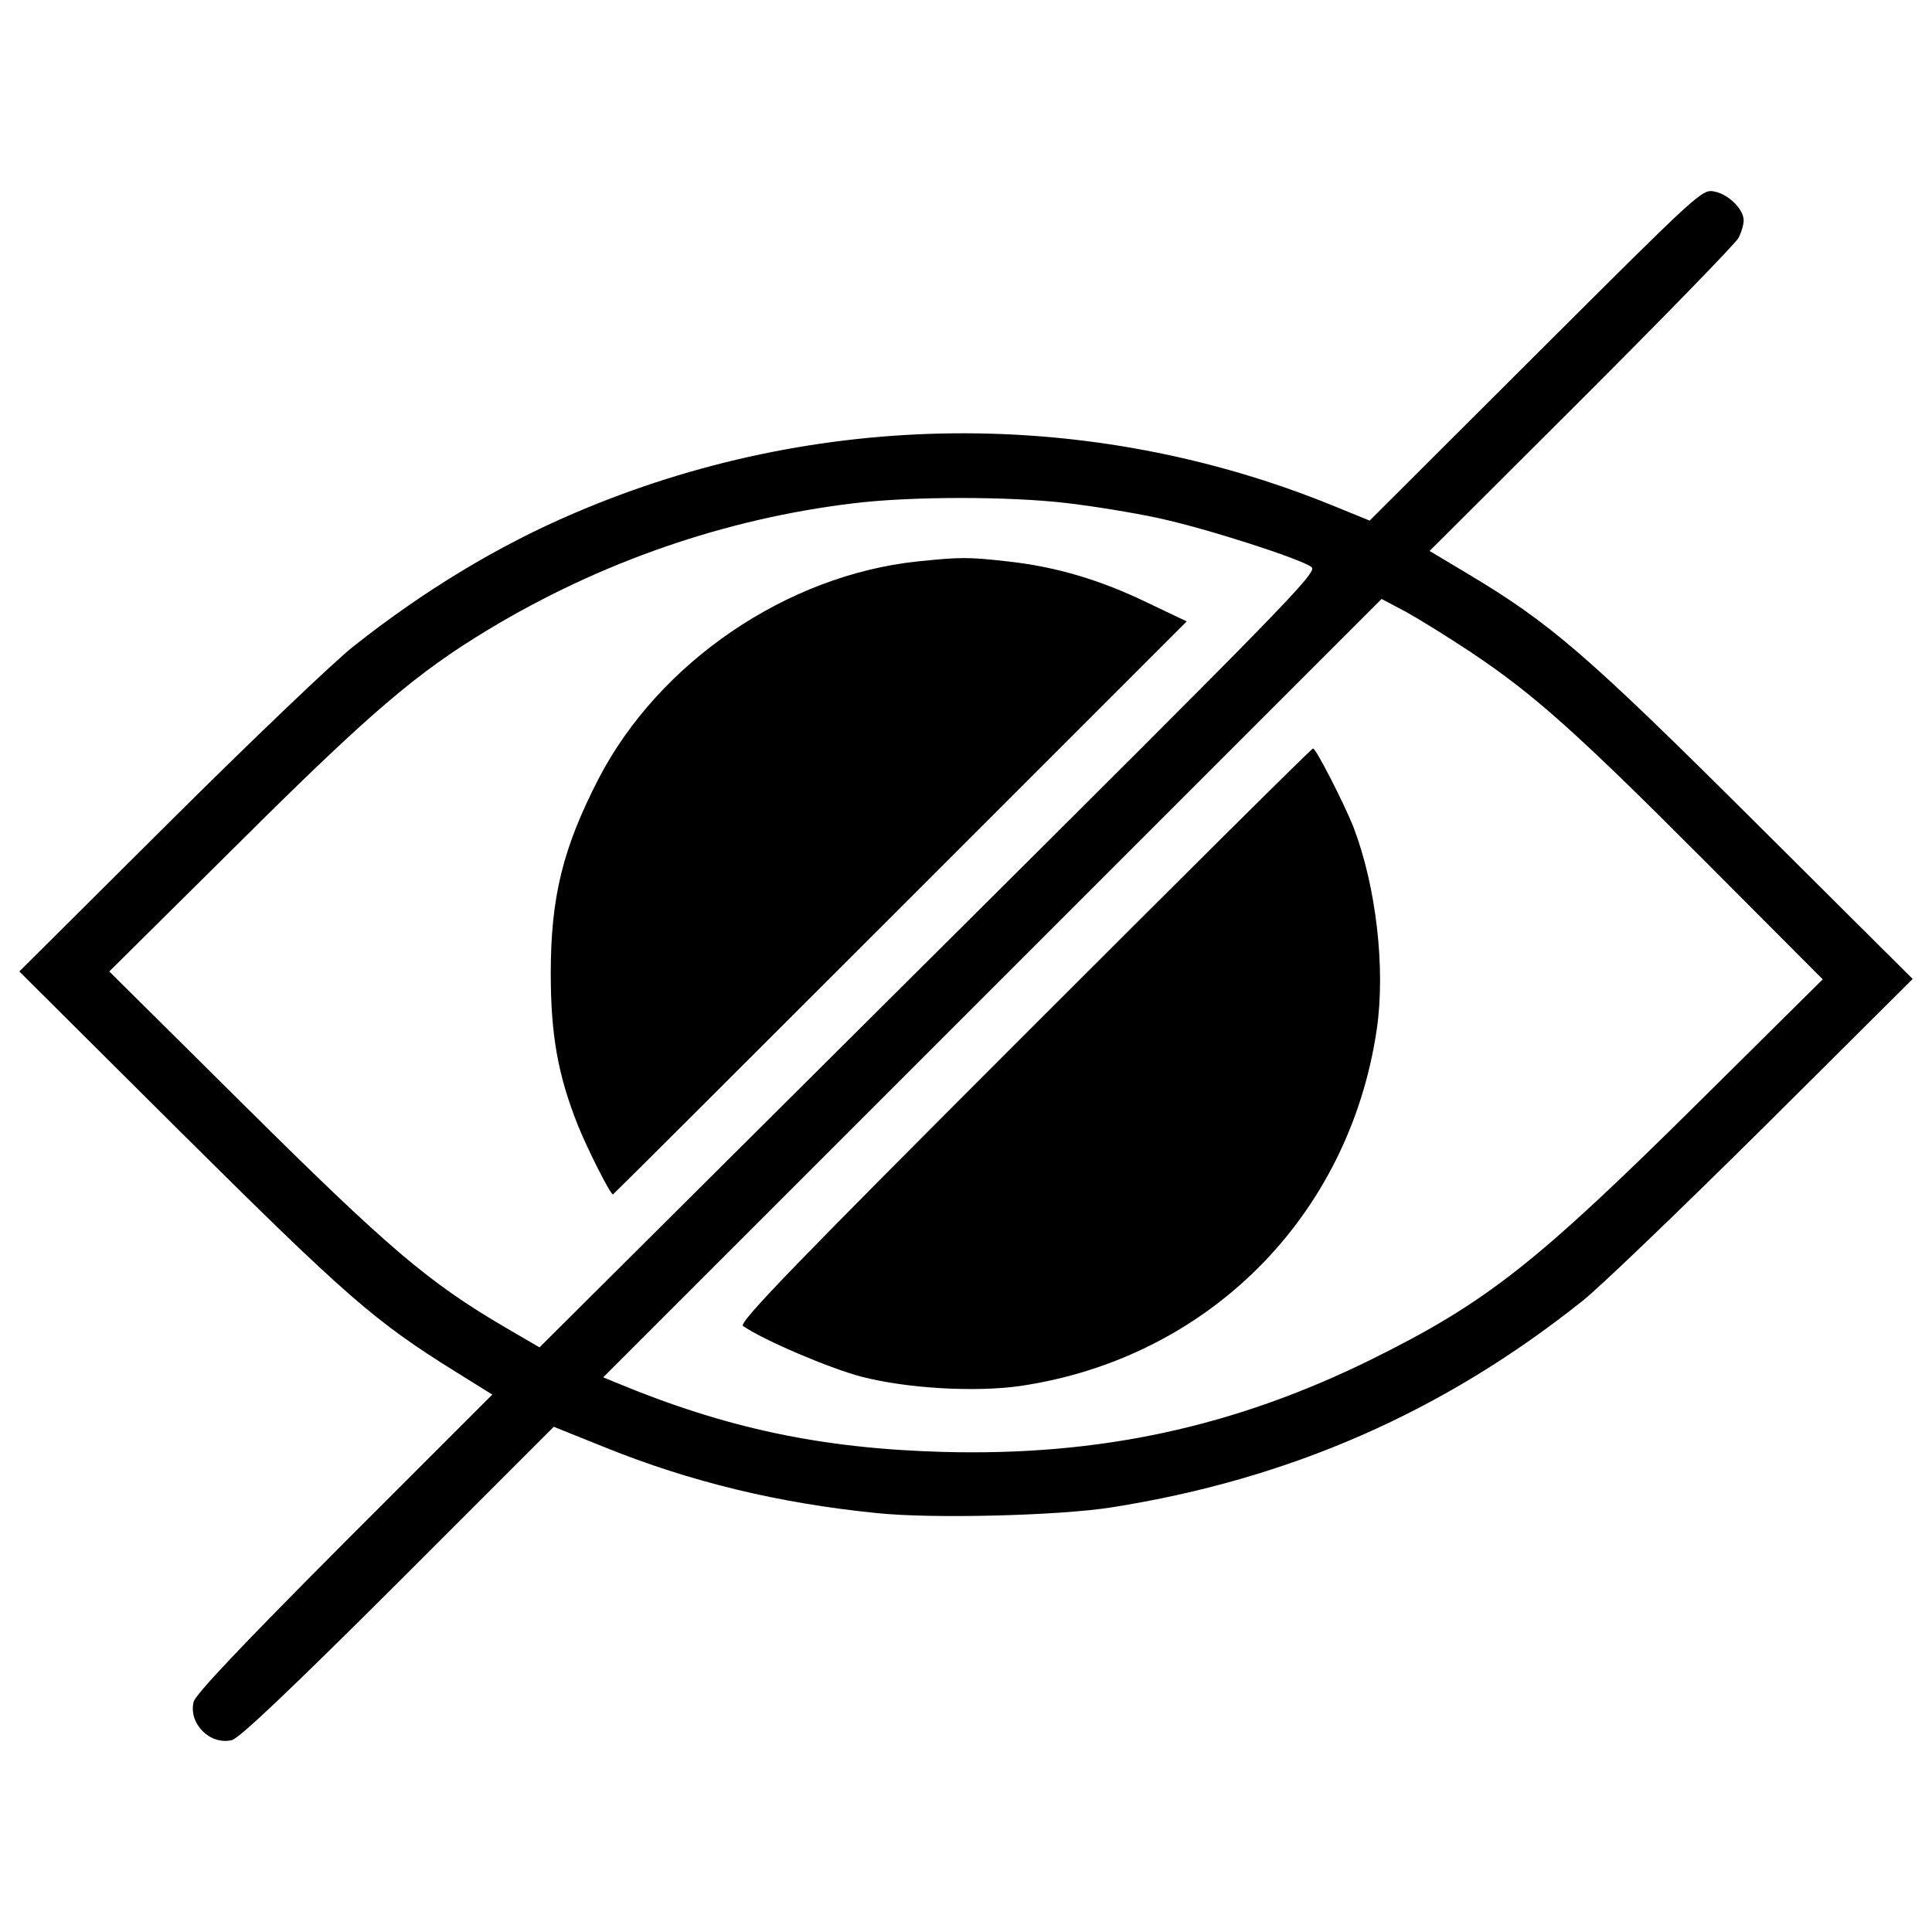
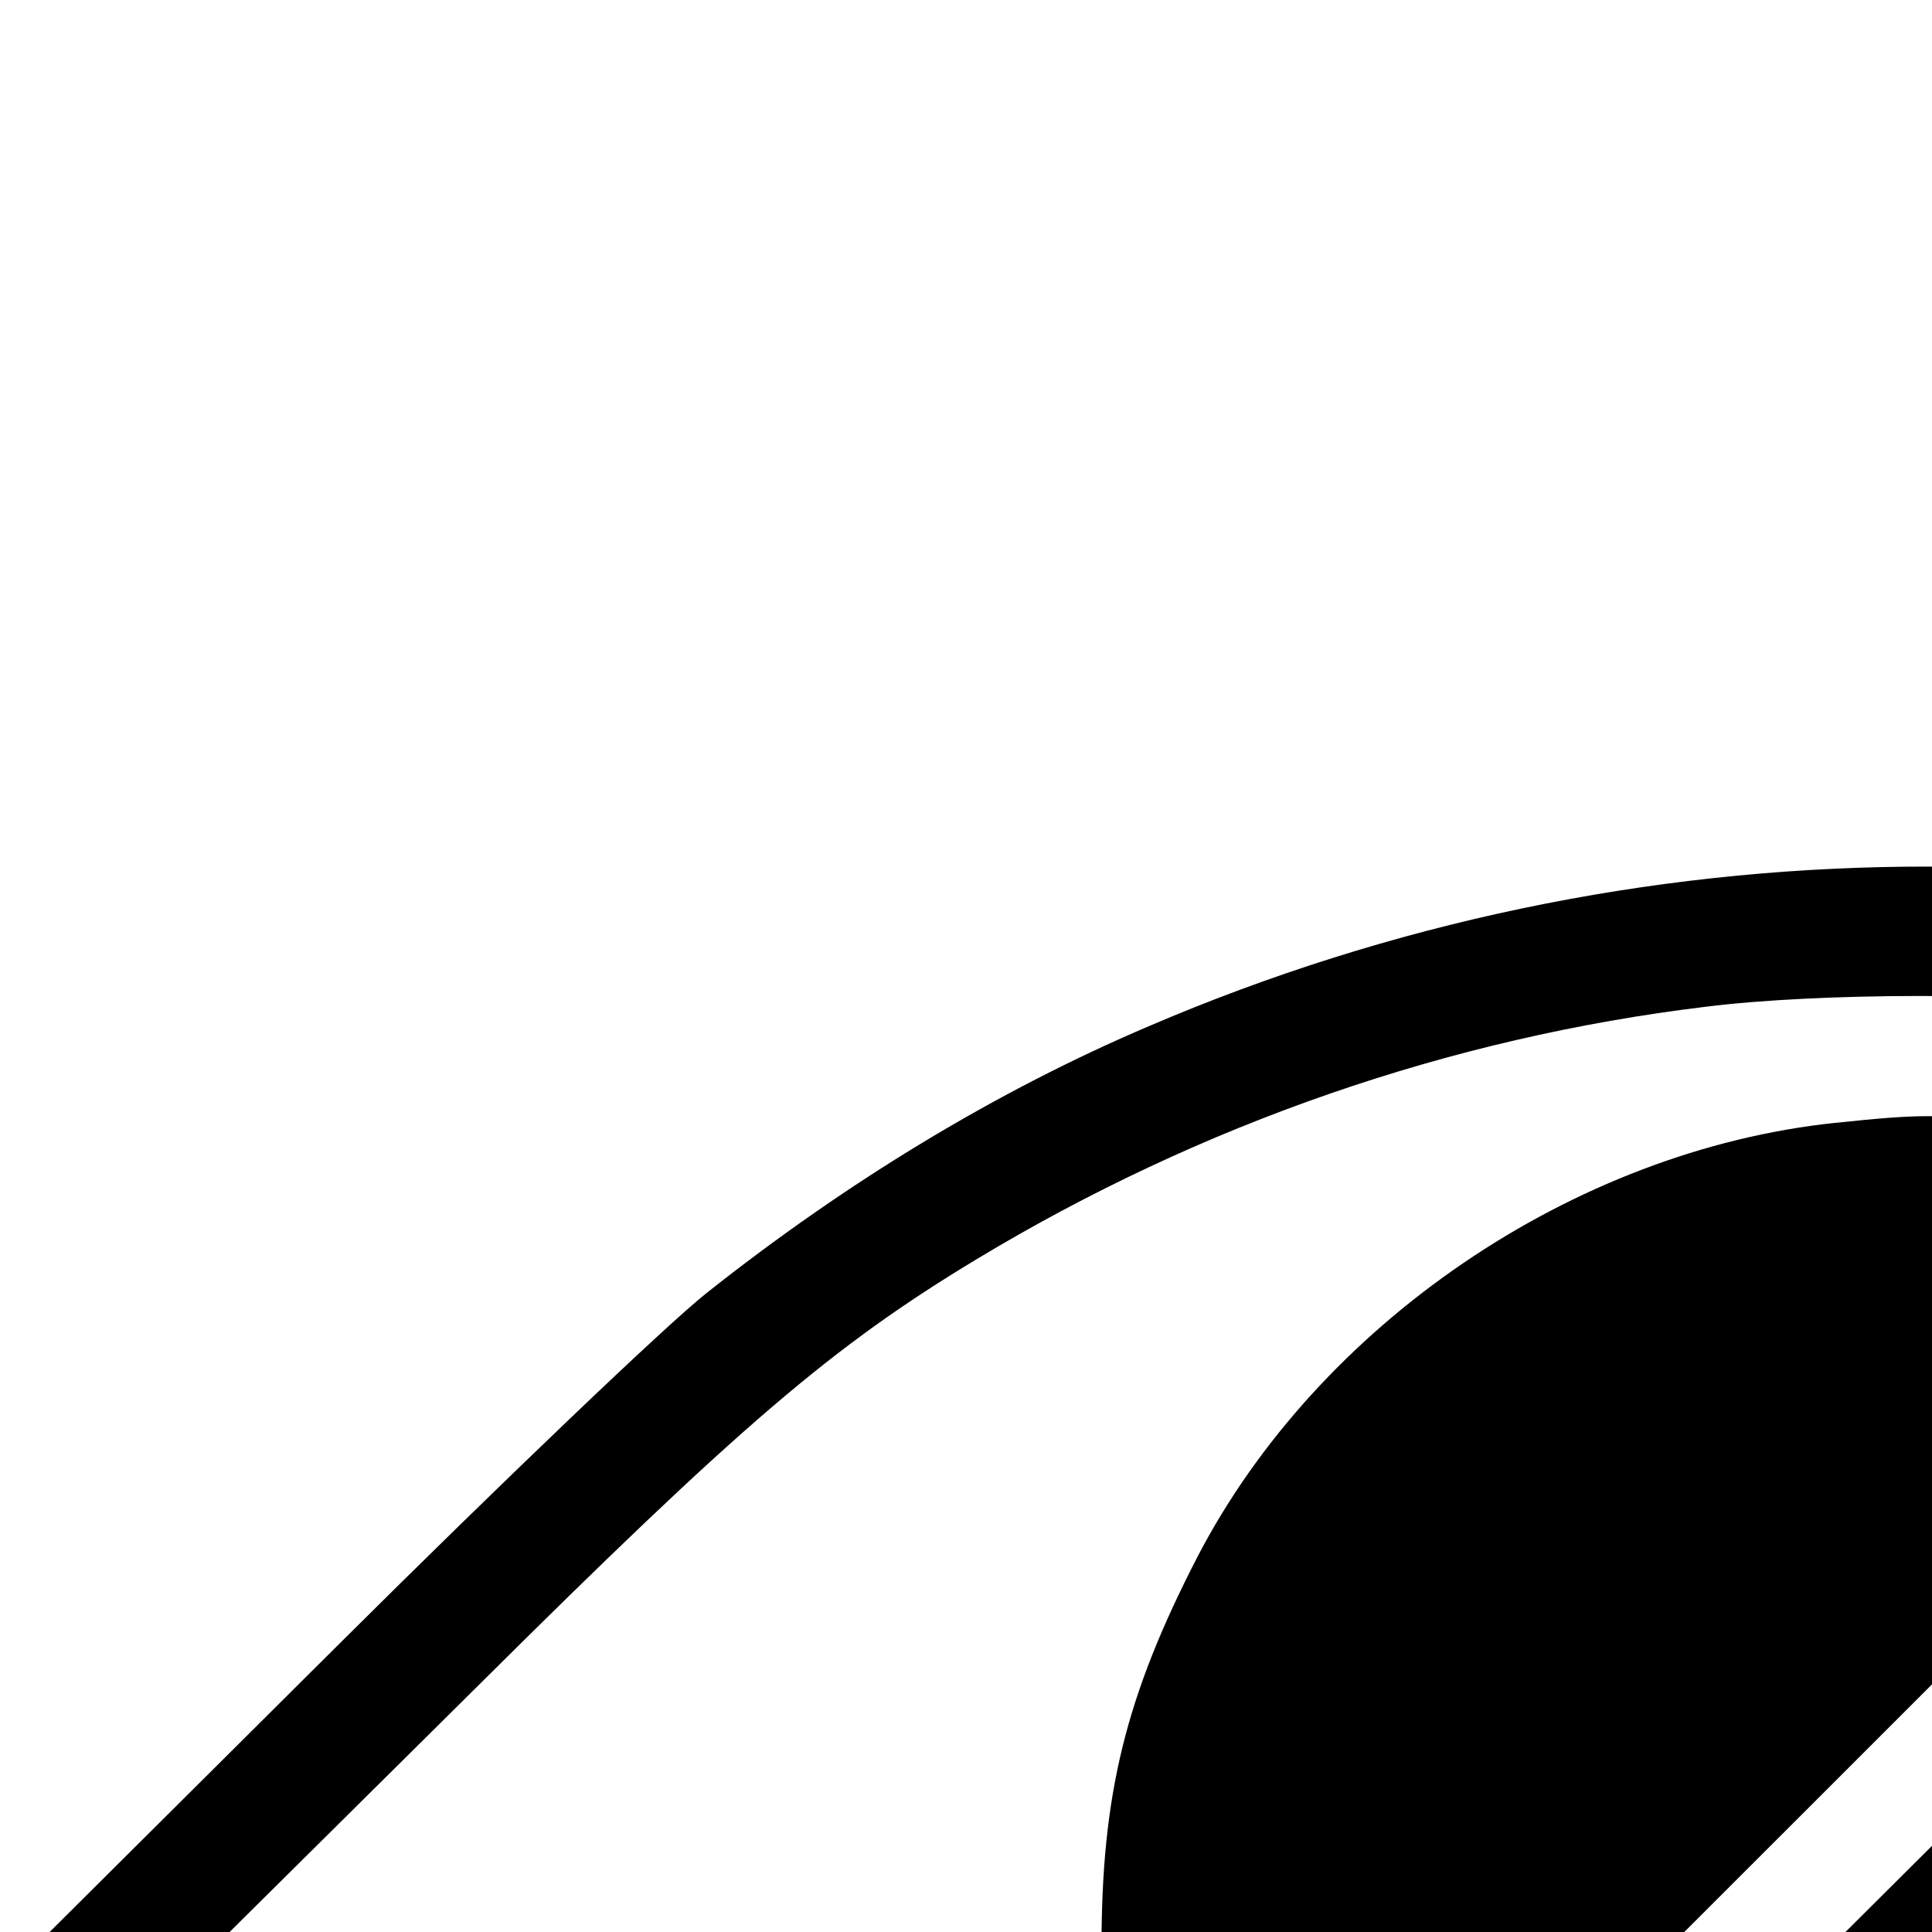
- <svg xmlns="http://www.w3.org/2000/svg" version="1.1" x="0px" y="0px" role="img" viewBox="0 0 1000 1000" enable-background="new 0 0 1000 1000" xml:space="preserve">
+ <svg xmlns="http://www.w3.org/2000/svg" version="1.1" x="0px" y="0px" role="img" viewBox="0 0 500 500" xml:space="preserve">
  <g>
    <g transform="translate(0,417) scale(0.1,-0.1)">
      <path d="M7948.5,2332.7l-859.3-857.4l-190.1,77.6c-1257,512.1-2673.1,498.5-3926.2-38.8c-391.9-166.8-779.8-401.5-1144.5-690.6C1727.5,744,1296.9,332.8,872.1-90.1L100-858.3l830.3-826.4C1791.5-2540.1,1937-2668.2,2358-2930l190.1-118.3l-766.2-766.2c-537.3-539.3-770.1-785.7-779.8-824.5c-27.2-112.5,85.4-225,197.9-197.8c38.8,9.7,294.8,252.2,861.3,816.7l805,805l265.8-106.7c442.3-178.5,900.1-289,1402.5-339.5c287.1-31,950.5-13.6,1218.2,29.1C6676-3486.8,7471.3-3137.6,8191-2563.4c91.2,71.8,512.1,477.2,937,898.1l772,768.2L9079.5-80.4c-867.1,863.2-1051.4,1022.3-1482,1280.3l-197.9,118.3l785.6,783.7c430.6,430.6,797.3,807,812.8,836.1c15.5,29.1,27.2,69.8,27.2,91.2c0,58.2-79.5,135.8-151.3,149.4C8809.8,3192.1,8798.2,3180.4,7948.5,2332.7z M5518,1566.5c135.8-15.5,349.2-50.4,475.3-77.6c252.2-54.3,739.1-211.4,795.3-254.1c33-25.2-120.3-182.3-1980.6-2032.9L2792.5-2803.9L2616-2701.1c-397.7,232.8-605.2,409.3-1346.2,1144.5L565.6-858.3l665.4,659.5c686.7,682.8,923.3,884.6,1295.8,1109.6c581.9,351.1,1227.9,574.2,1887.5,653.7C4709,1601.4,5219.2,1601.4,5518,1566.5z M7618.8,790.5c322-215.3,543.2-413.2,1208.5-1080.5L9434.4-899l-636.2-630.4C7948.5-2371.4,7694.4-2571.2,7095-2868c-710-349.2-1404.4-498.5-2211.4-477.2c-632.4,17.5-1125.1,122.2-1695.4,358.9l-66,27.2L5137.7-943.7l2013.5,2013.5l128-67.9C7349.1,963.2,7502.4,868.1,7618.8,790.5z" />
      <path d="M4747.8,1263.9c-677-71.8-1336.5-521.8-1648.9-1123.2C2912.8-220.1,2850.7-474.2,2850.7-868c0-318.1,36.9-527.6,141.6-789.5c50.4-124.1,166.8-355,180.4-355c1.9,0,671.2,667.3,1485.9,1482l1484,1484l-203.7,97c-244.4,118.3-473.3,186.2-721.6,213.4C5011.6,1287.2,4972.9,1287.2,4747.8,1263.9z" />
      <path d="M5300.7-1188.1C4105.7-2383,3822.5-2675.9,3845.8-2693.4c110.6-75.7,450-219.2,611-261.9c240.5-62.1,591.6-81.5,824.4-48.5C6251.2-2860.2,6982.5-2128.9,7126-1159c46.6,318.1-3.9,743-120.3,1047.5c-50.4,126.1-194,407.4-209.5,407.4C6788.5,295.9,6117.3-371.4,5300.7-1188.1z" />
    </g>
  </g>
</svg>
